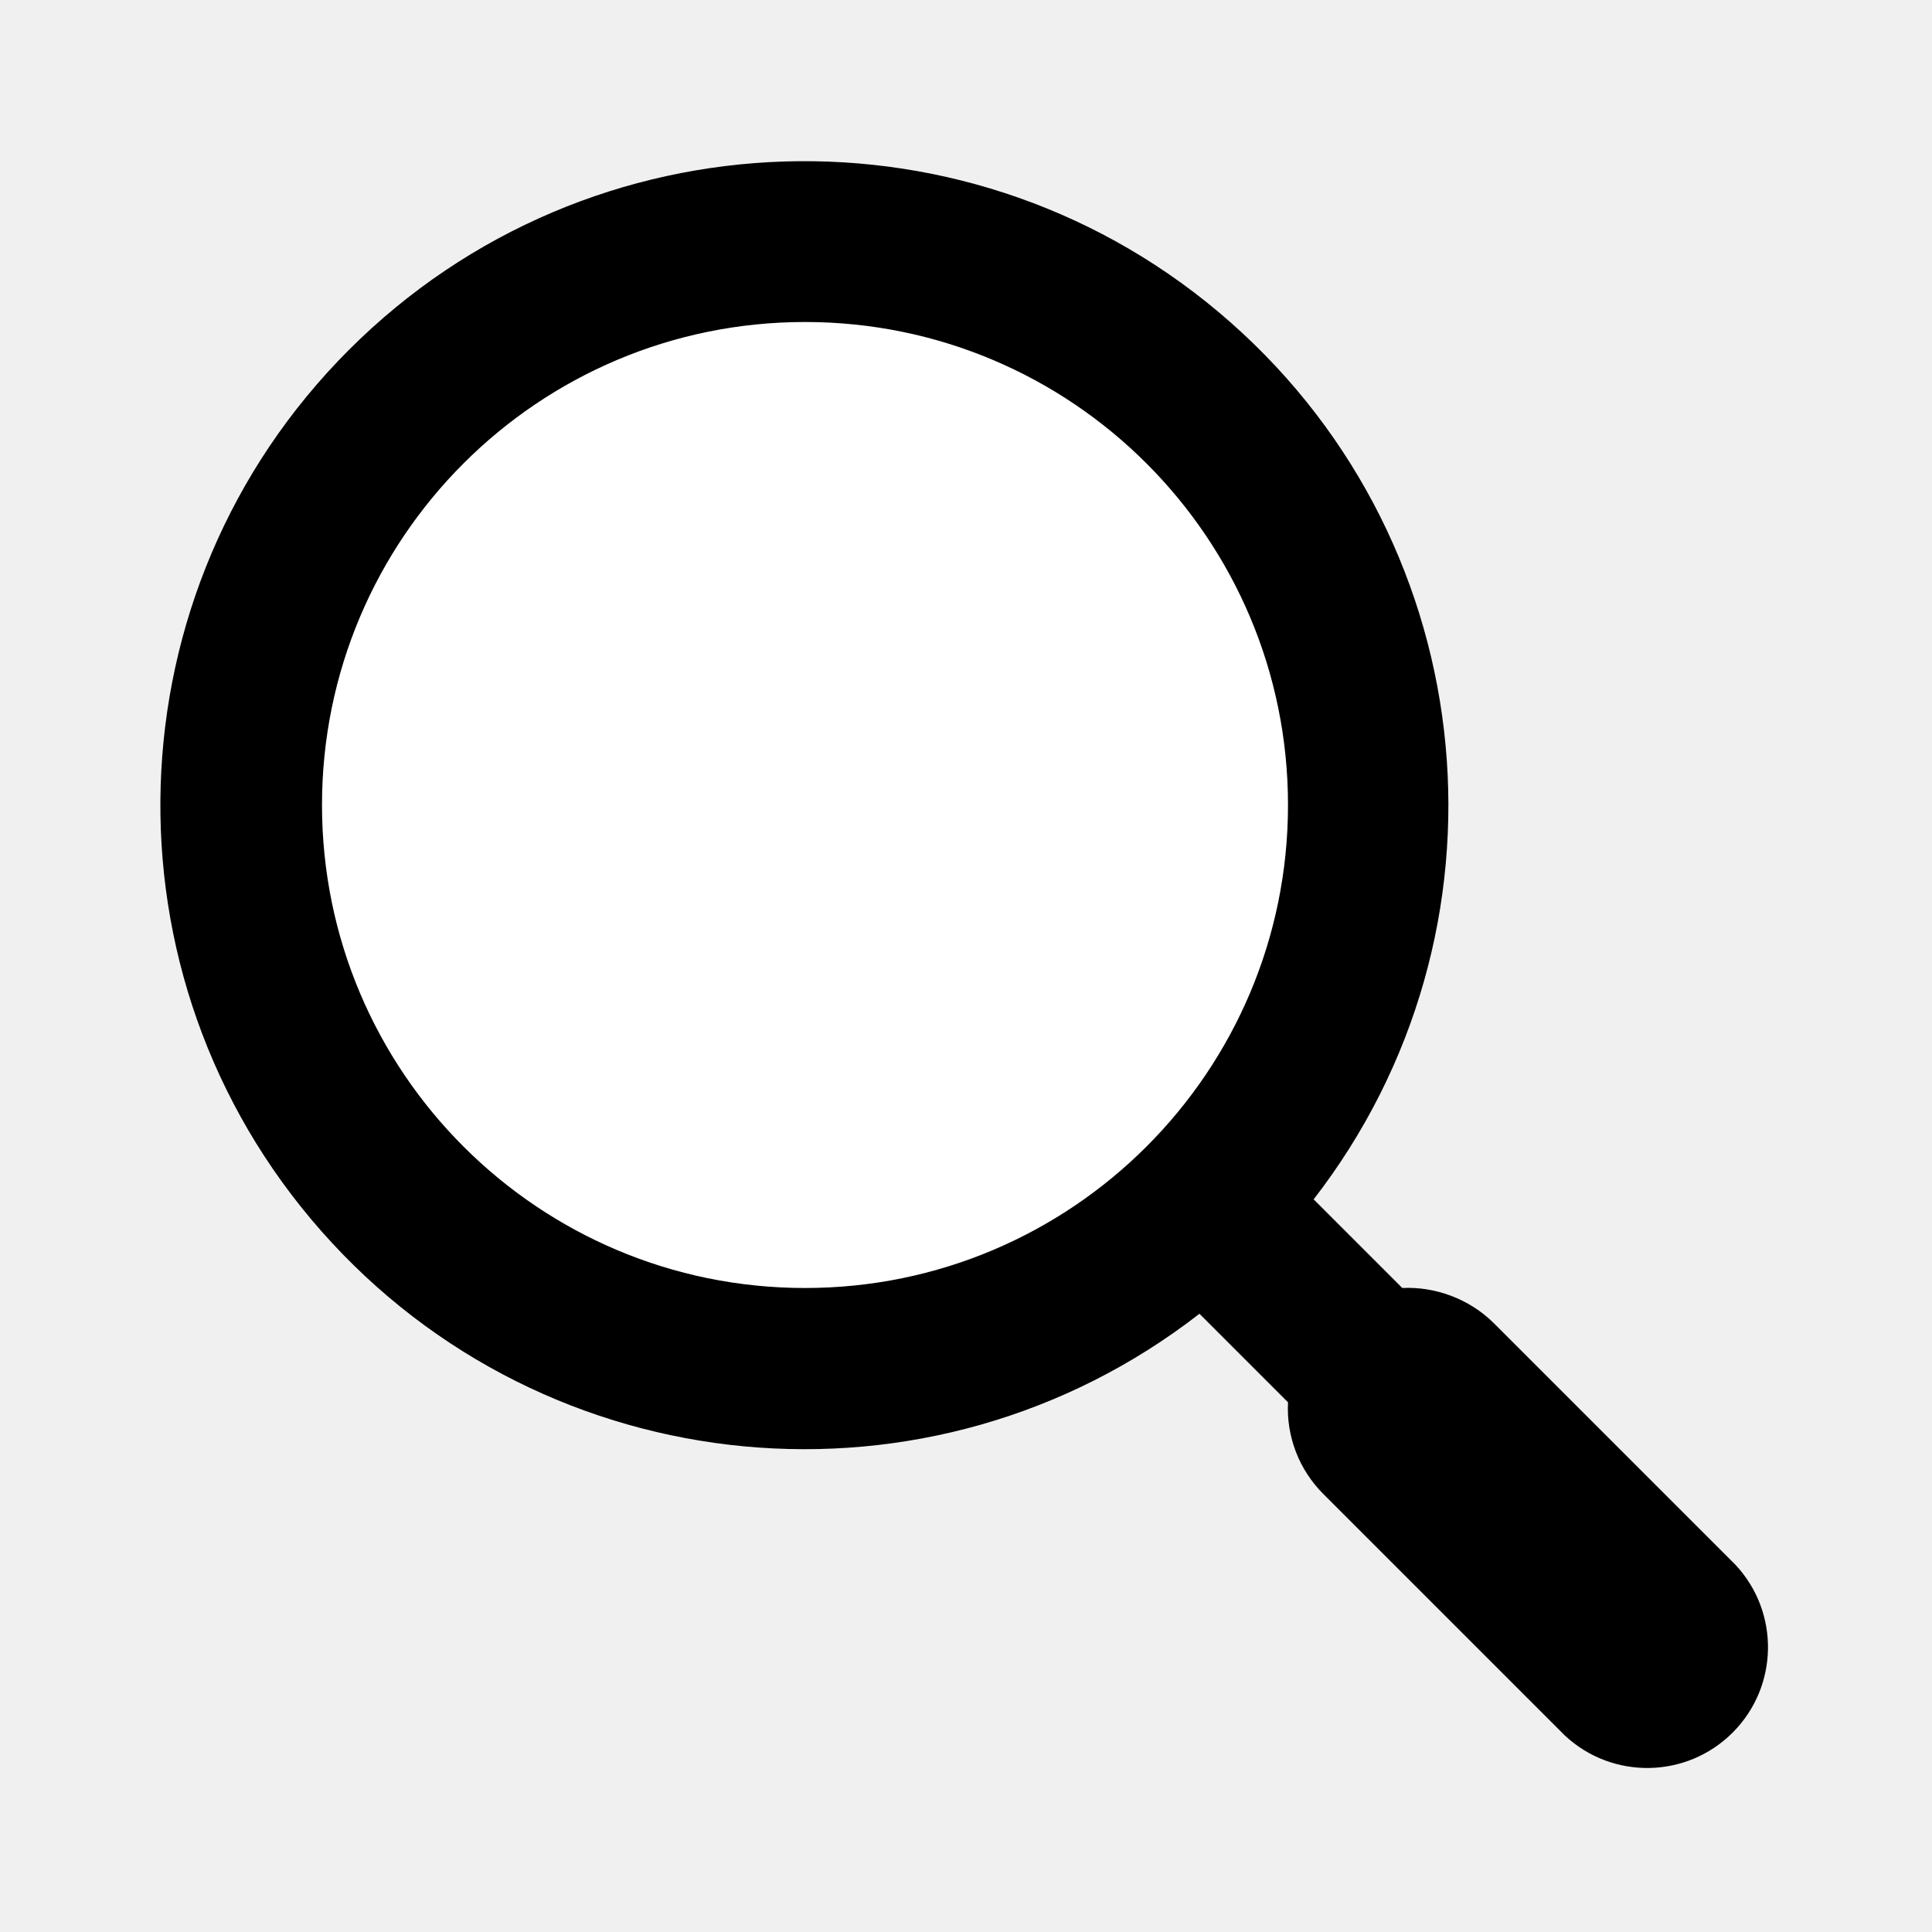
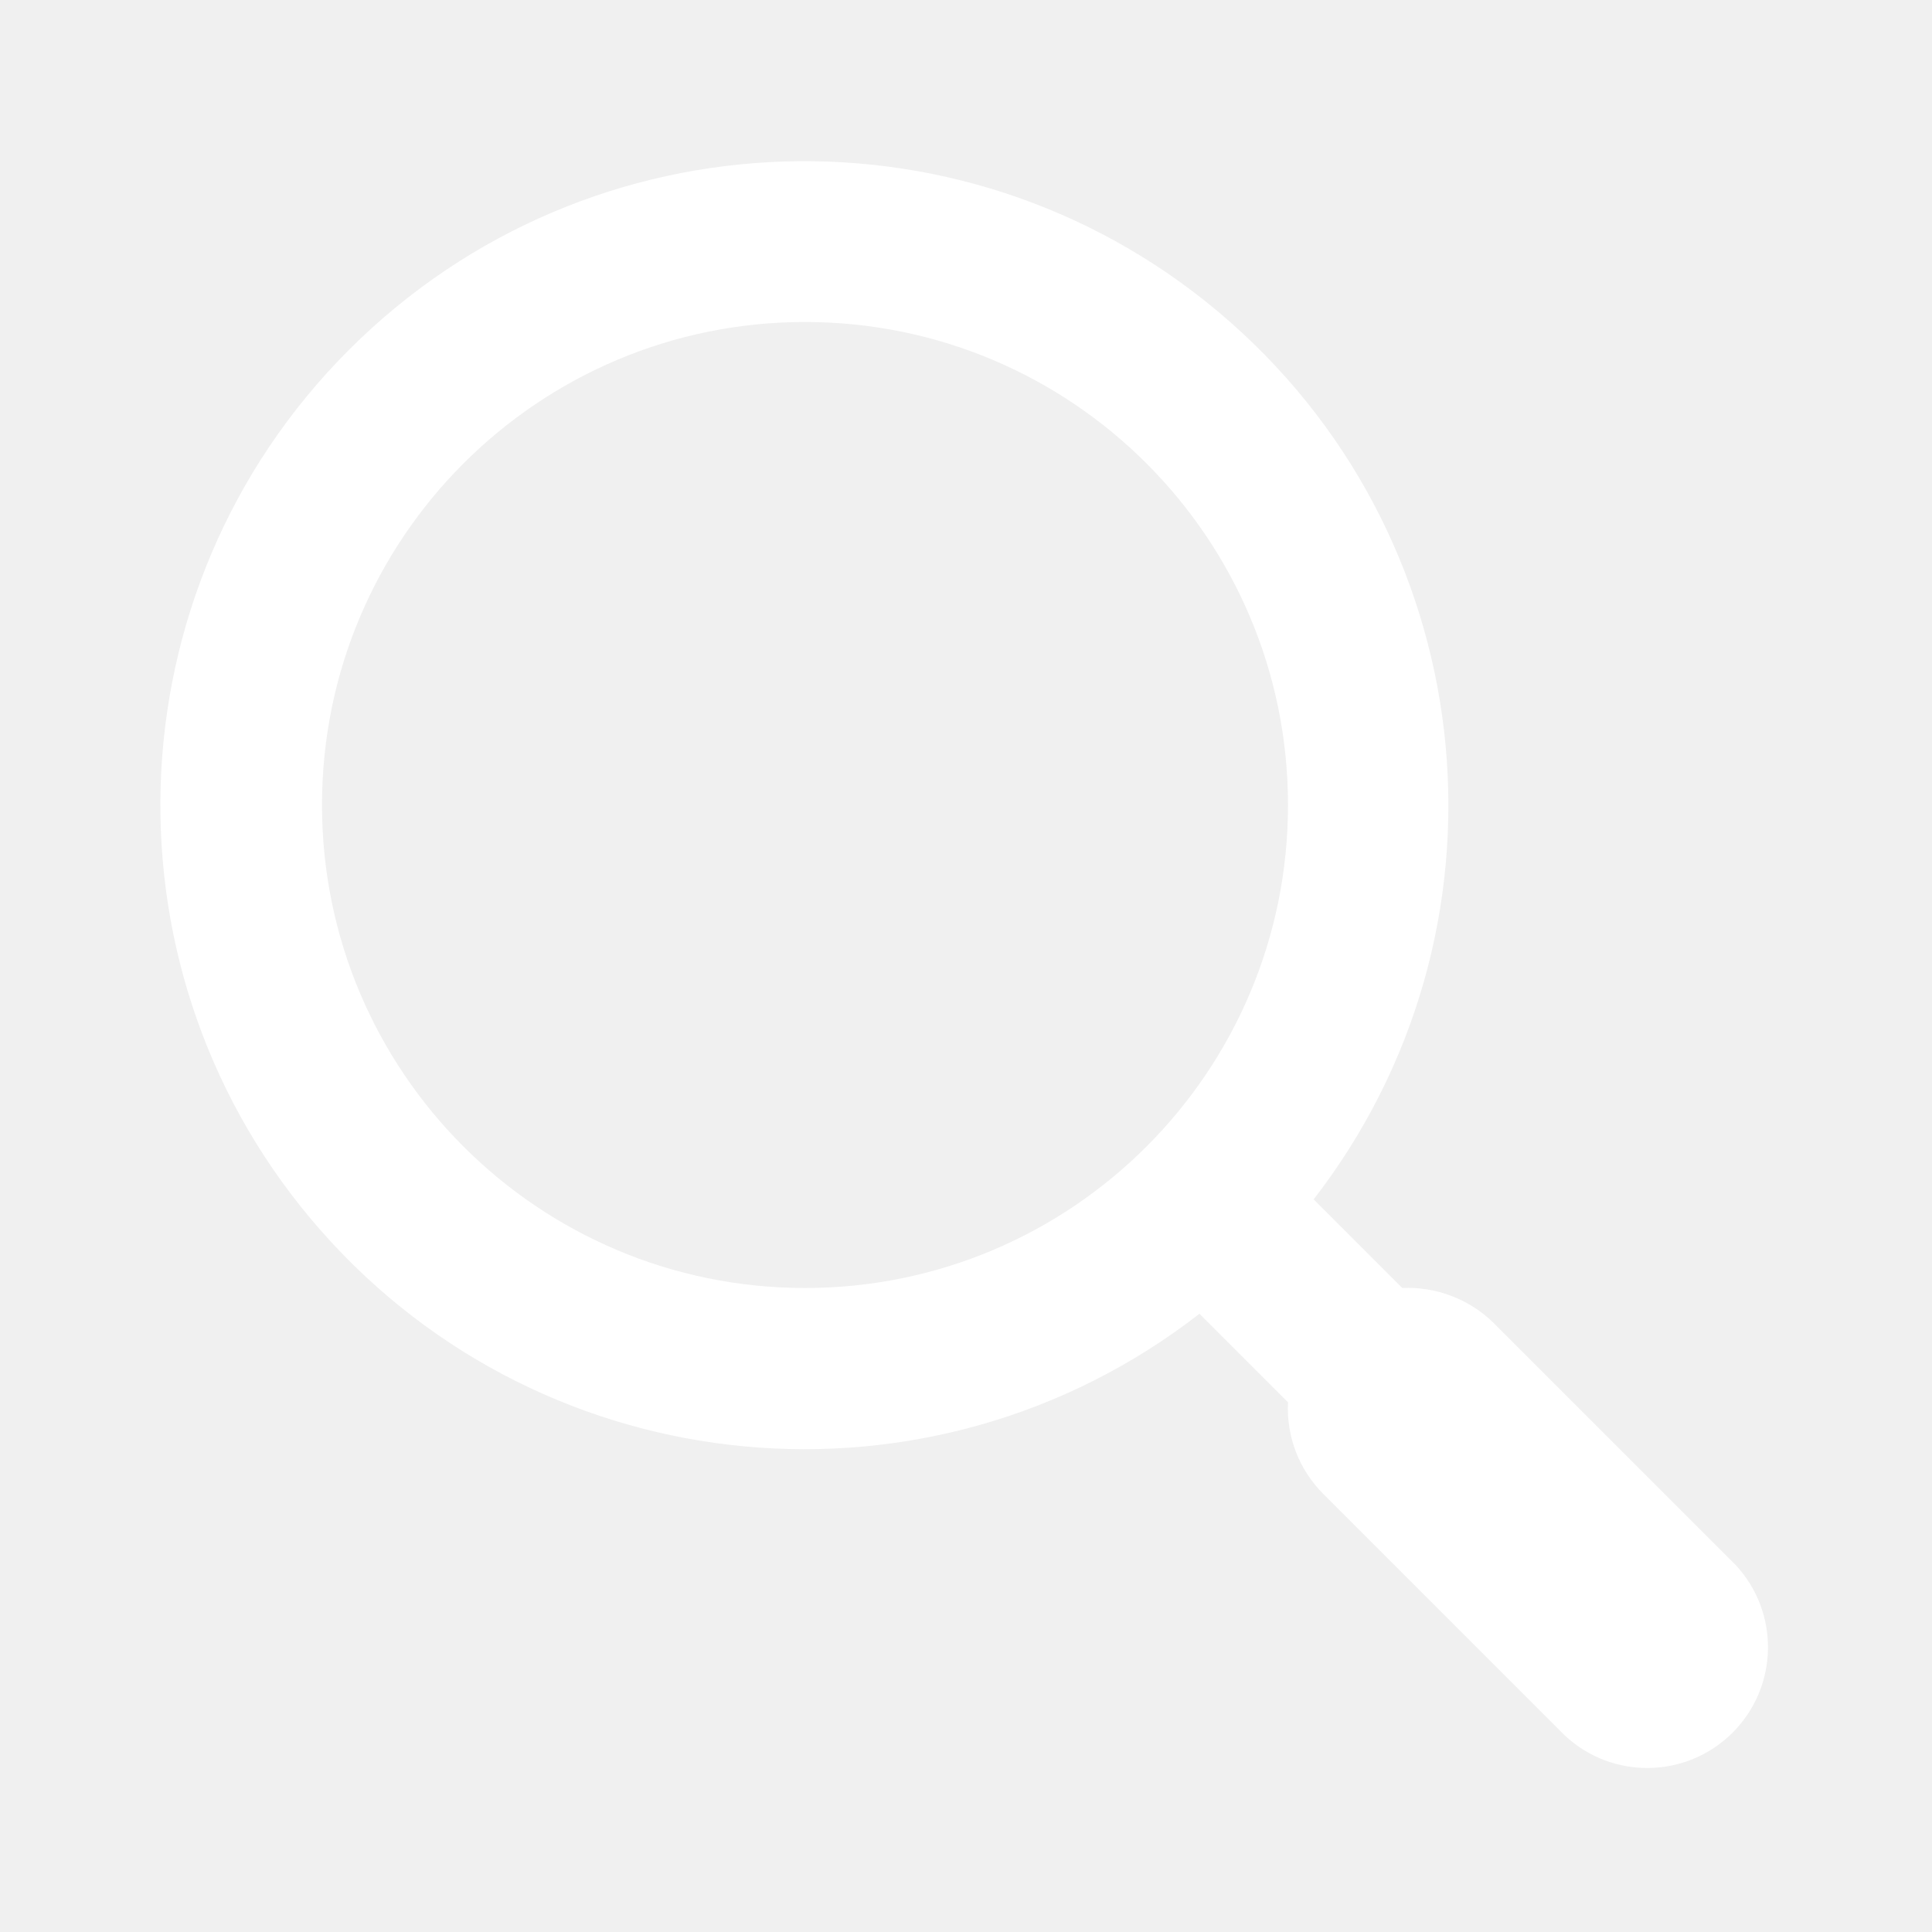
<svg xmlns="http://www.w3.org/2000/svg" viewBox="0 0 24 24" width="24" height="24">
-   <circle cx="10" cy="10" r="7" fill="white" />
-   <path fill="black" d="M16.32 14.9l1.1 1.1c.4-.02.83.13 1.14.44l3 3a1.5 1.5 0 0 1-2.12 2.12l-3-3a1.5 1.5 0 0 1-.44-1.14l-1.1-1.1a8 8 0 1 1 1.41-1.41zM10 16a6 6 0 1 0 0-12 6 6 0 0 0 0 12z" />
+   <circle cx="10" cy="10" r="7" fill="transparent" />
+   <path fill="white" d="M16.32 14.9l1.1 1.1c.4-.02.83.13 1.14.44l3 3a1.5 1.5 0 0 1-2.12 2.12l-3-3a1.5 1.5 0 0 1-.44-1.14l-1.1-1.1a8 8 0 1 1 1.41-1.41zM10 16a6 6 0 1 0 0-12 6 6 0 0 0 0 12z" />
</svg>
